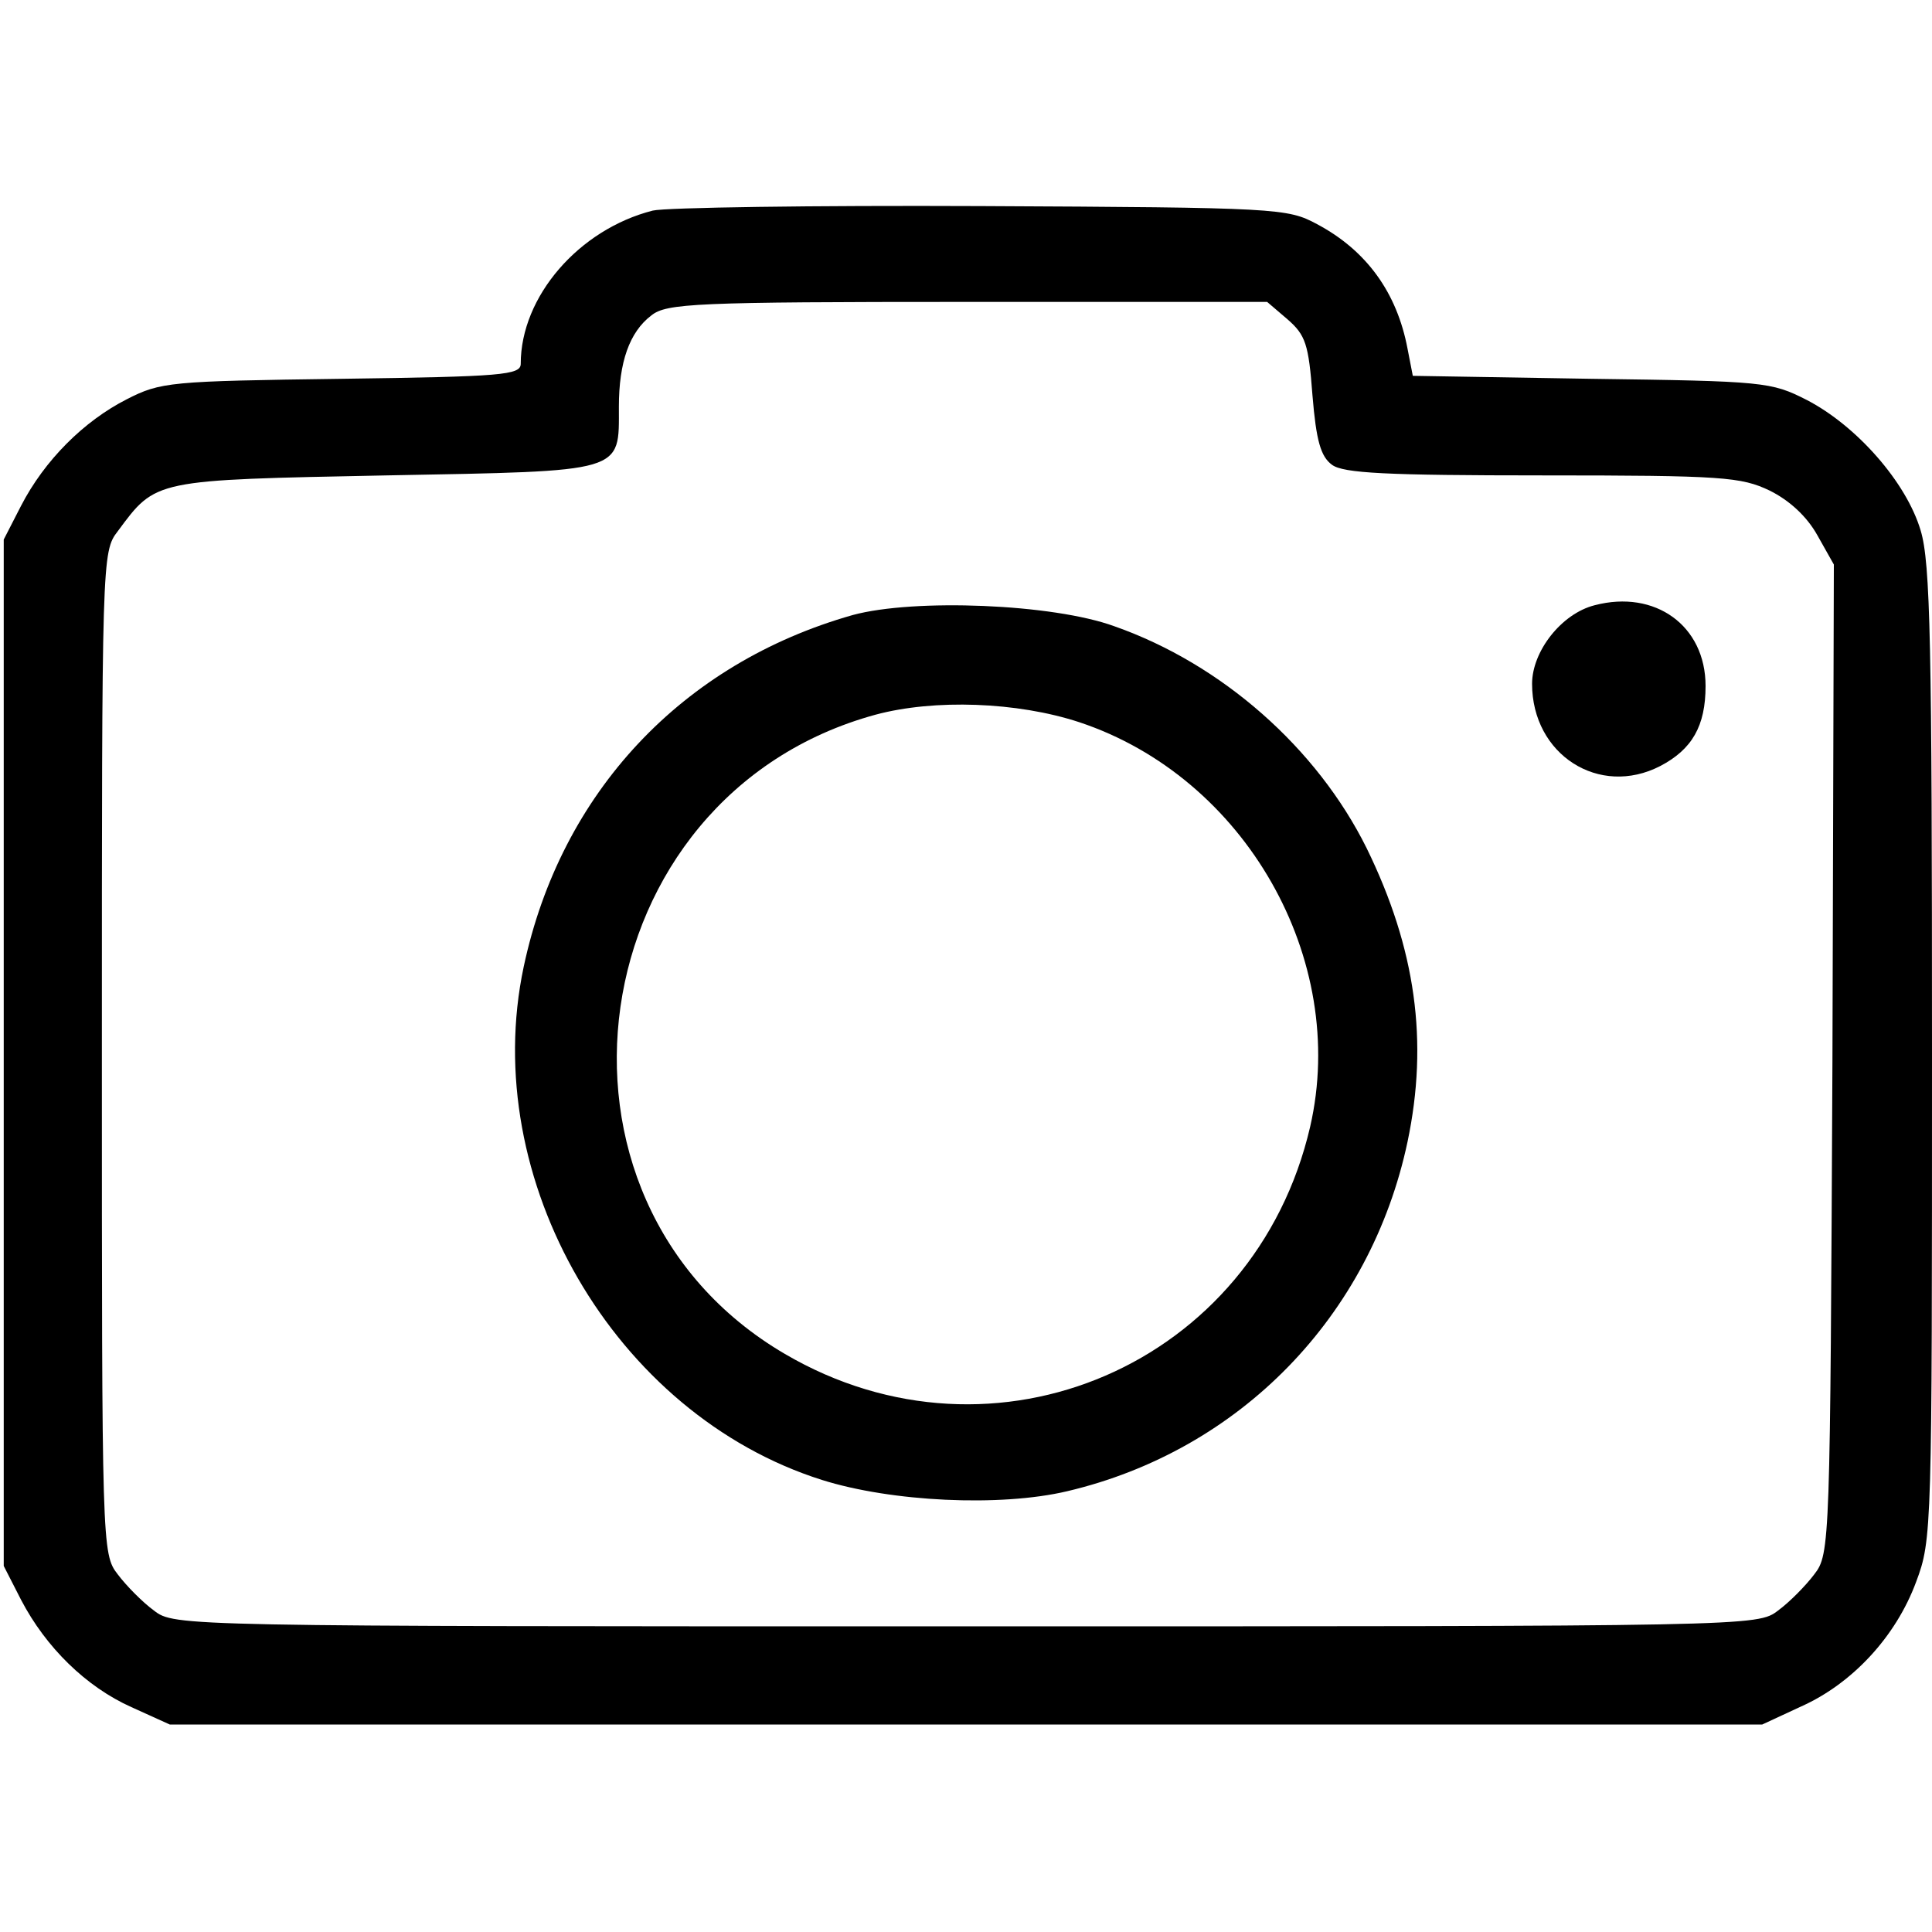
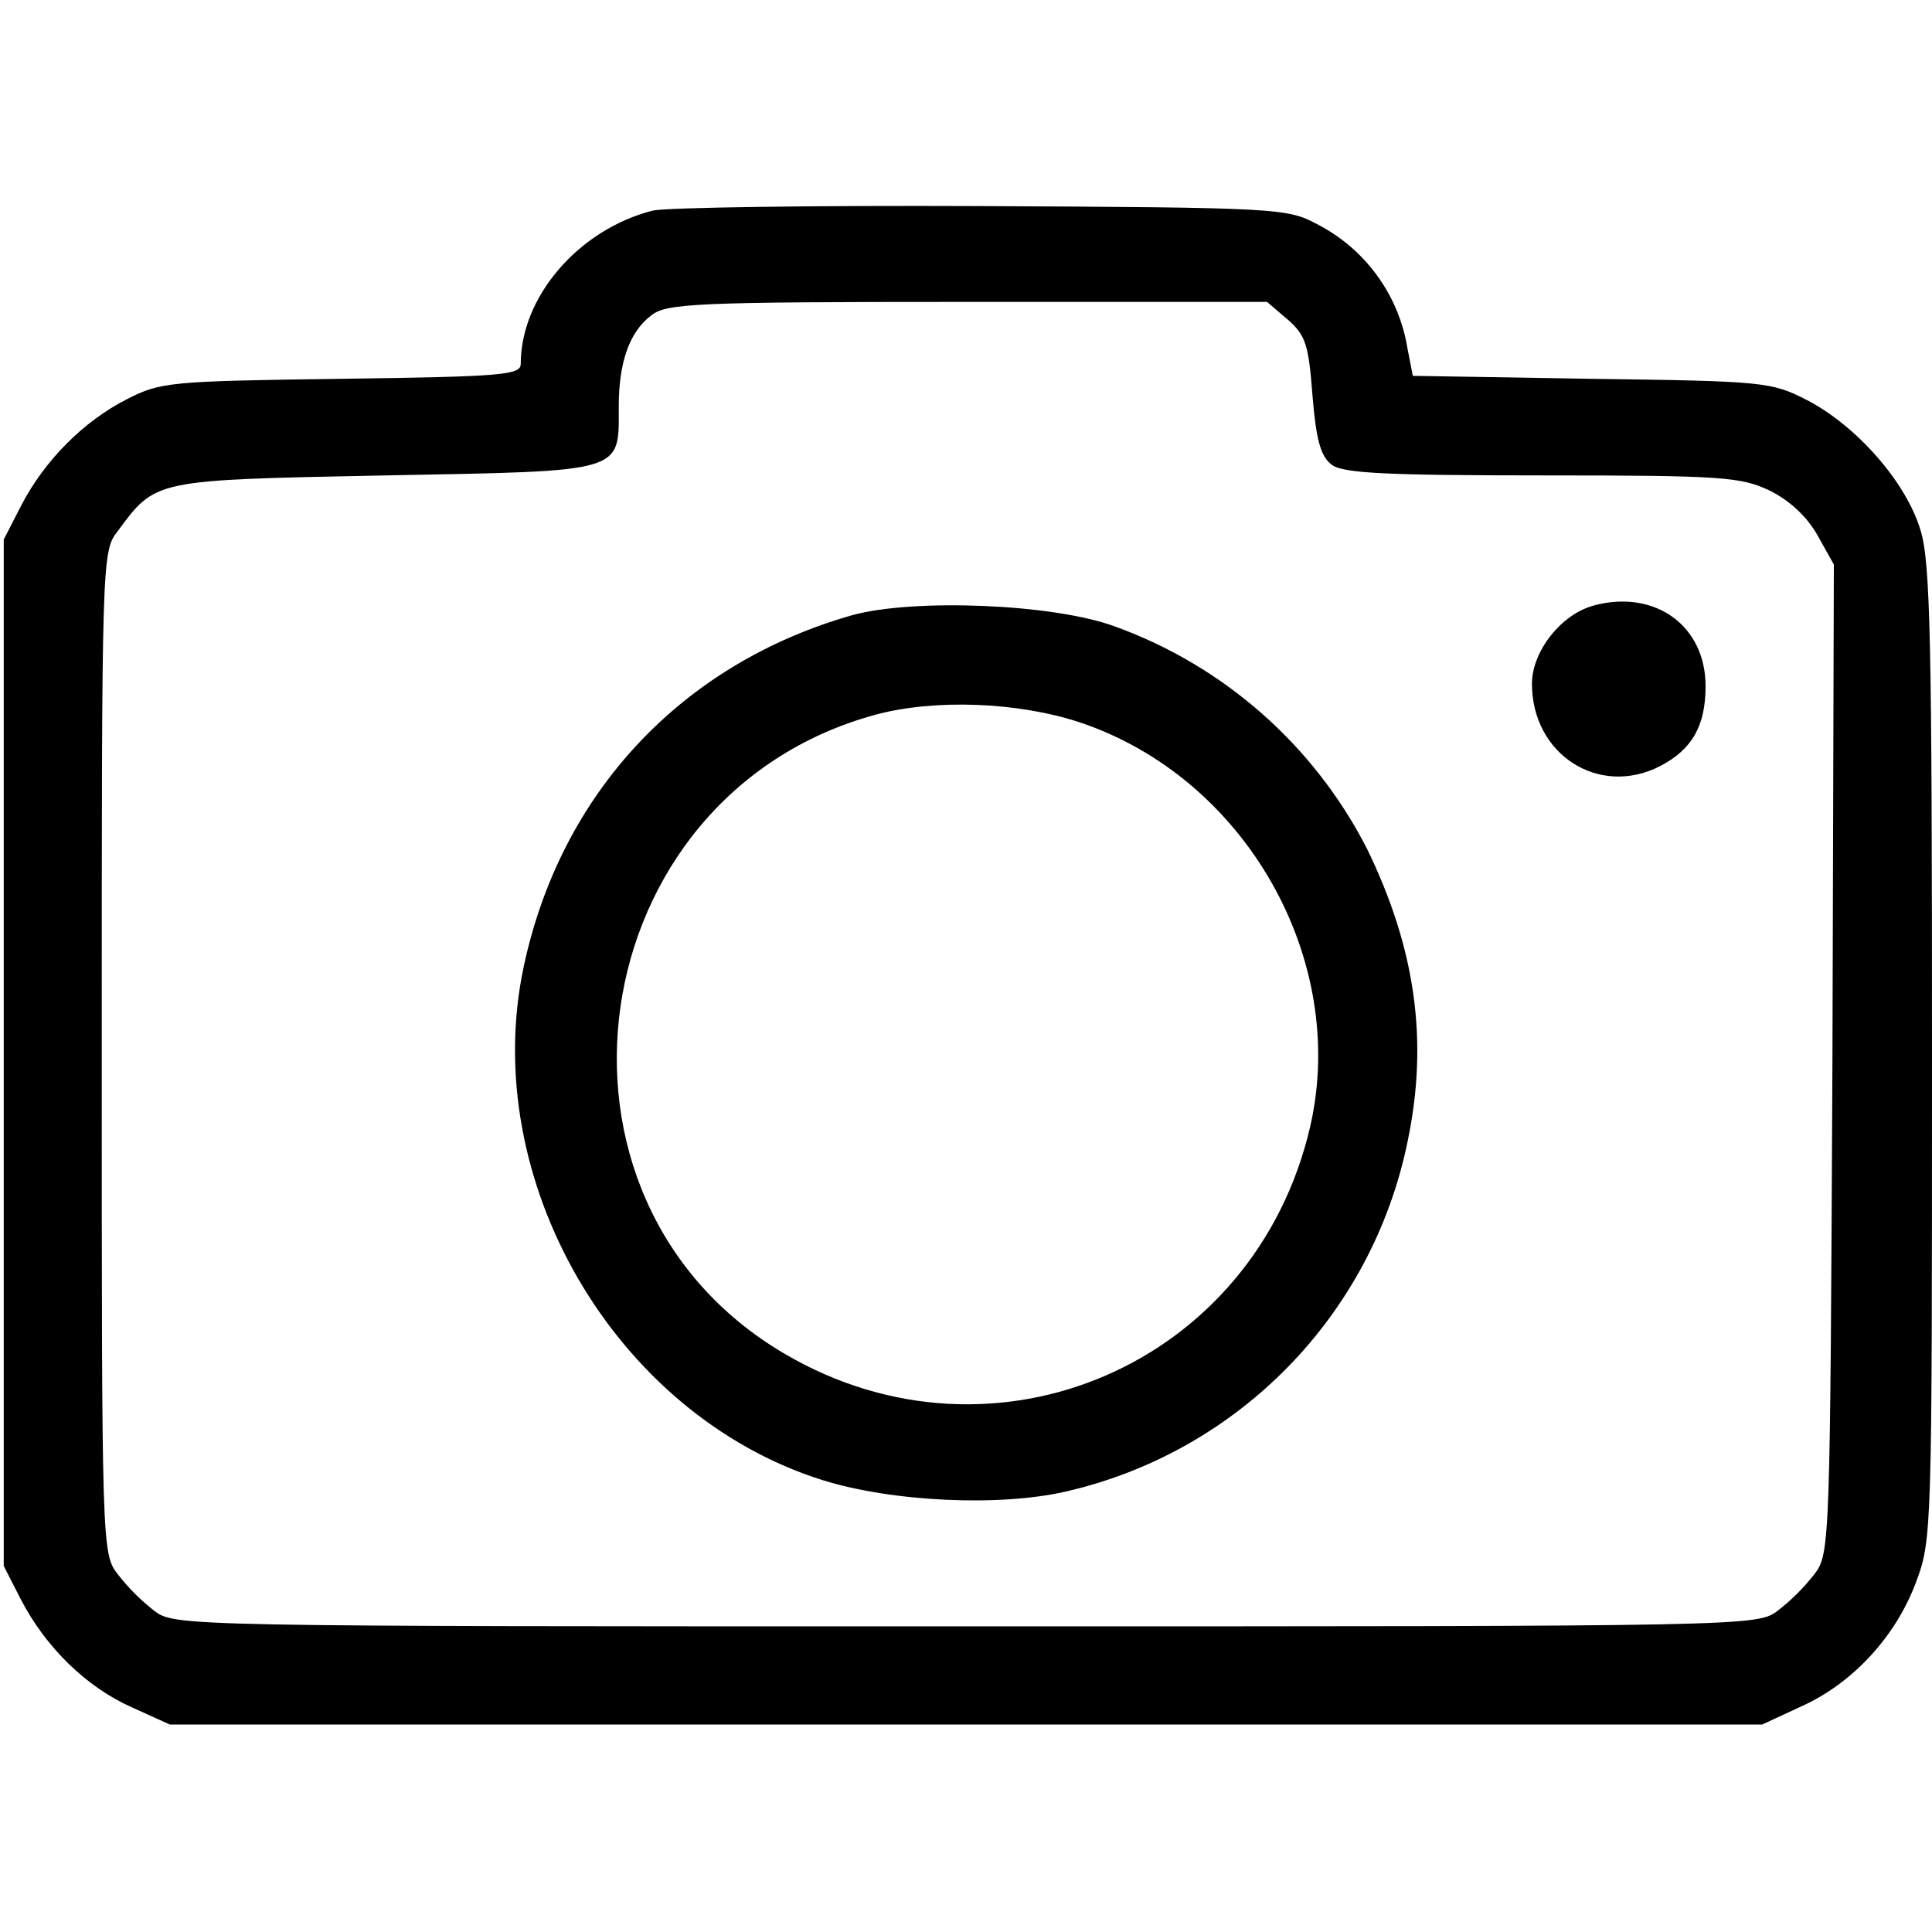
- <svg xmlns="http://www.w3.org/2000/svg" width="15" height="15" viewBox="0 0 15 15" fill="none">
-   <path d="M5.068 1.635C4.494 1.781 4.043 2.303 4.043 2.824C4.043 2.912 3.902 2.924 2.654 2.941C1.318 2.959 1.248 2.965 0.984 3.1C0.65 3.27 0.346 3.574 0.164 3.926L0.029 4.189V8.174V12.158L0.164 12.422C0.357 12.791 0.668 13.096 1.02 13.254L1.318 13.389H7.5H13.682L13.986 13.248C14.379 13.072 14.719 12.709 14.877 12.281C15 11.953 15 11.883 15 8.18C15 4.992 14.988 4.371 14.912 4.119C14.801 3.744 14.414 3.305 14.027 3.105C13.752 2.965 13.699 2.959 12.352 2.941L10.969 2.918L10.928 2.707C10.846 2.273 10.611 1.945 10.225 1.74C9.996 1.617 9.926 1.611 7.617 1.6C6.311 1.594 5.168 1.611 5.068 1.635ZM9.996 2.479C10.137 2.602 10.16 2.672 10.19 3.07C10.219 3.422 10.254 3.545 10.342 3.609C10.43 3.674 10.764 3.691 11.977 3.691C13.377 3.691 13.518 3.703 13.74 3.809C13.893 3.885 14.027 4.008 14.109 4.154L14.238 4.383L14.227 8.227C14.209 11.994 14.209 12.065 14.086 12.223C14.021 12.31 13.893 12.44 13.805 12.504C13.646 12.627 13.611 12.627 7.5 12.627C1.389 12.627 1.354 12.627 1.195 12.504C1.107 12.44 0.979 12.31 0.914 12.223C0.791 12.065 0.791 12.012 0.791 8.174C0.791 4.336 0.791 4.283 0.914 4.125C1.213 3.721 1.189 3.727 3 3.691C4.863 3.656 4.805 3.674 4.805 3.158C4.805 2.812 4.887 2.578 5.057 2.449C5.174 2.355 5.396 2.344 7.512 2.344H9.838L9.996 2.479Z" fill="black" />
-   <path d="M12.381 4.699C12.123 4.764 11.895 5.057 11.895 5.309C11.895 5.859 12.416 6.193 12.891 5.947C13.137 5.818 13.242 5.637 13.242 5.326C13.242 4.857 12.85 4.576 12.381 4.699Z" fill="black" />
-   <path d="M6.621 4.775C5.297 5.15 4.354 6.152 4.066 7.506C3.715 9.158 4.77 10.98 6.381 11.49C6.92 11.66 7.764 11.701 8.285 11.578C9.627 11.262 10.641 10.219 10.928 8.865C11.092 8.086 10.992 7.365 10.611 6.586C10.225 5.807 9.486 5.156 8.654 4.863C8.174 4.687 7.096 4.646 6.621 4.775ZM8.379 5.607C9.668 6.035 10.471 7.447 10.172 8.748C9.744 10.594 7.723 11.467 6.094 10.512C4.049 9.316 4.5 6.176 6.797 5.549C7.254 5.426 7.898 5.449 8.379 5.607Z" fill="black" />
+ <svg xmlns="http://www.w3.org/2000/svg" width="15" height="15" fill="none">
+   <path fill="#000" d="M5.068 1.635c-.574.146-1.025.668-1.025 1.19 0 .087-.14.099-1.389.116-1.336.018-1.406.024-1.67.159-.334.17-.638.474-.82.826l-.135.263V12.158l.135.264c.193.369.504.674.856.832l.298.135h12.364l.304-.141c.393-.176.733-.539.891-.967.123-.328.123-.398.123-4.101 0-3.188-.012-3.809-.088-4.06-.111-.376-.498-.815-.885-1.015-.275-.14-.328-.146-1.675-.164l-1.383-.023-.041-.211a1.322 1.322 0 0 0-.703-.967c-.229-.123-.3-.129-2.608-.14-1.306-.006-2.449.011-2.549.035Zm4.928.844c.14.123.164.193.194.591.029.352.064.475.152.54.088.064.422.081 1.635.081 1.4 0 1.54.012 1.763.118.153.076.287.199.37.345l.128.229-.011 3.844c-.018 3.767-.018 3.838-.141 3.996a1.596 1.596 0 0 1-.281.28c-.159.124-.194.124-6.305.124s-6.146 0-6.305-.123a1.598 1.598 0 0 1-.28-.281C.79 12.064.79 12.012.79 8.173c0-3.837 0-3.89.123-4.048.299-.404.275-.398 2.086-.434 1.863-.035 1.805-.017 1.805-.533 0-.345.082-.58.252-.709.117-.094.34-.105 2.455-.105h2.326l.158.135Z" />
+   <path fill="#000" d="M12.38 4.7c-.257.064-.486.357-.486.609 0 .55.522.884.997.638.246-.129.351-.31.351-.62 0-.47-.392-.75-.861-.628ZM6.621 4.775c-1.324.375-2.267 1.377-2.555 2.73-.351 1.653.704 3.475 2.315 3.985.539.17 1.383.211 1.904.088a3.51 3.51 0 0 0 2.643-2.713c.164-.78.064-1.5-.317-2.28a3.56 3.56 0 0 0-1.957-1.722c-.48-.176-1.558-.217-2.033-.088Zm1.758.832c1.289.428 2.092 1.84 1.793 3.141-.428 1.846-2.45 2.719-4.078 1.764-2.045-1.196-1.594-4.336.703-4.963.457-.123 1.101-.1 1.582.058Z" />
</svg>
